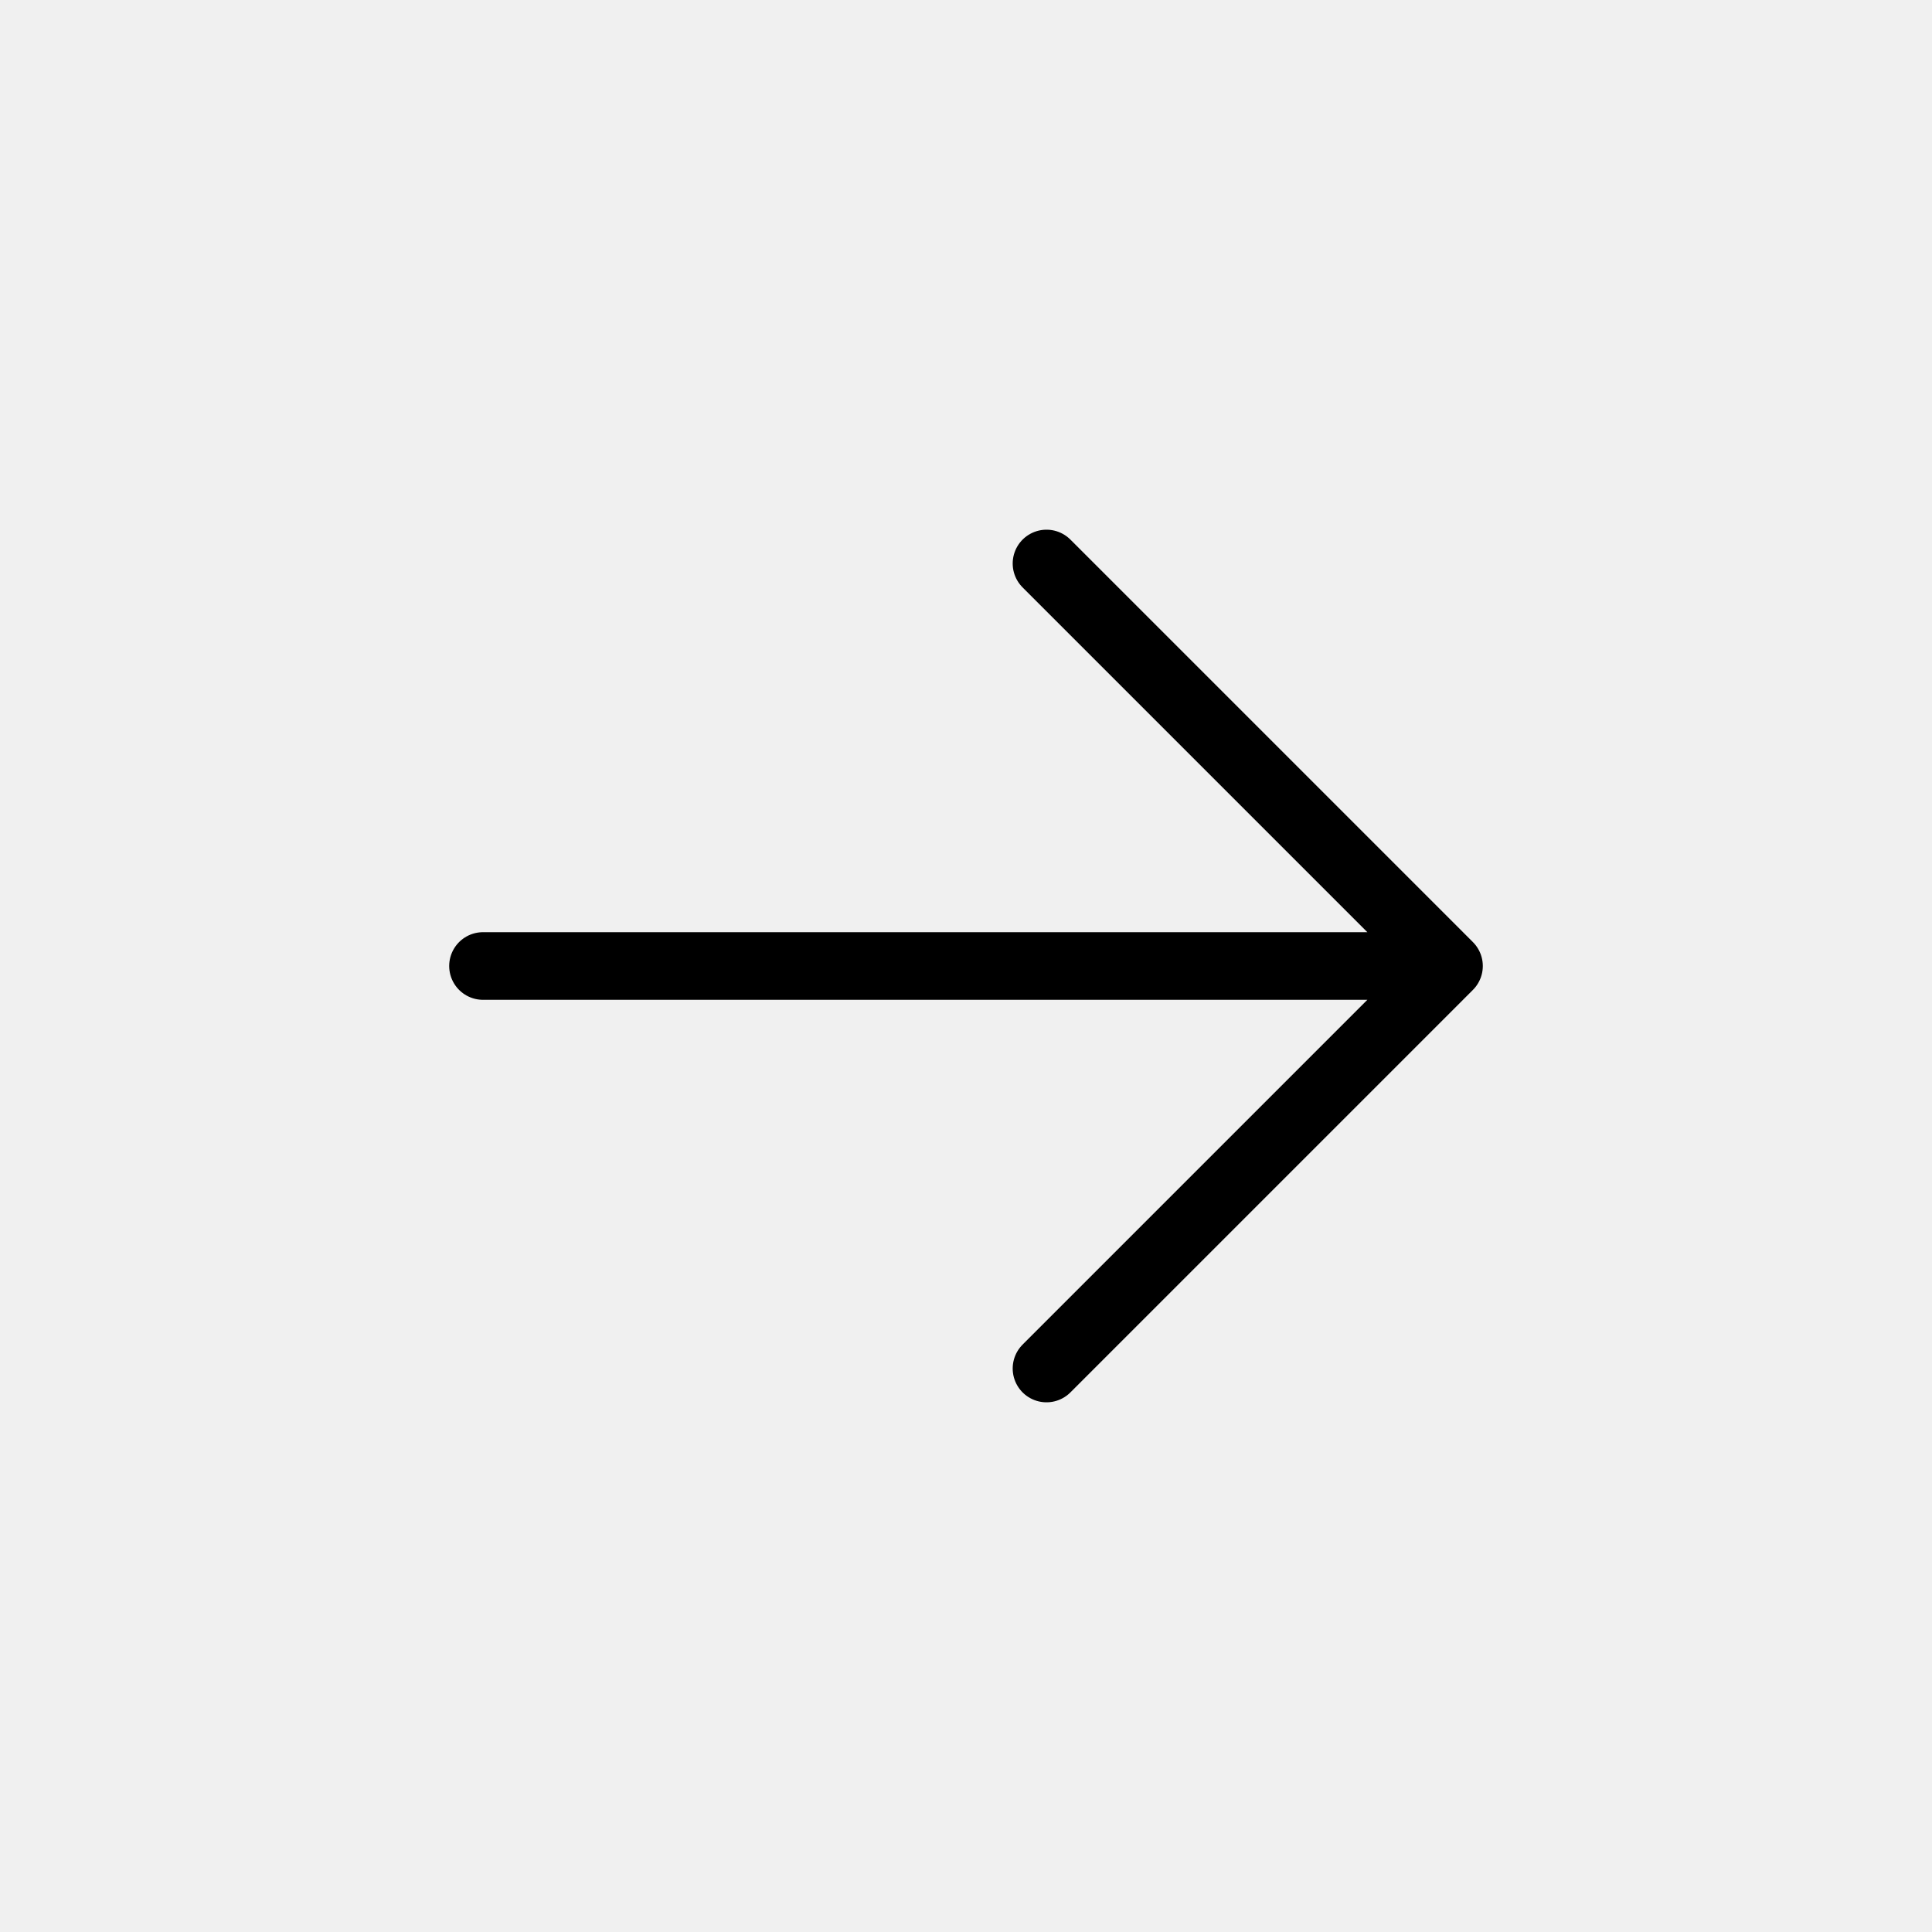
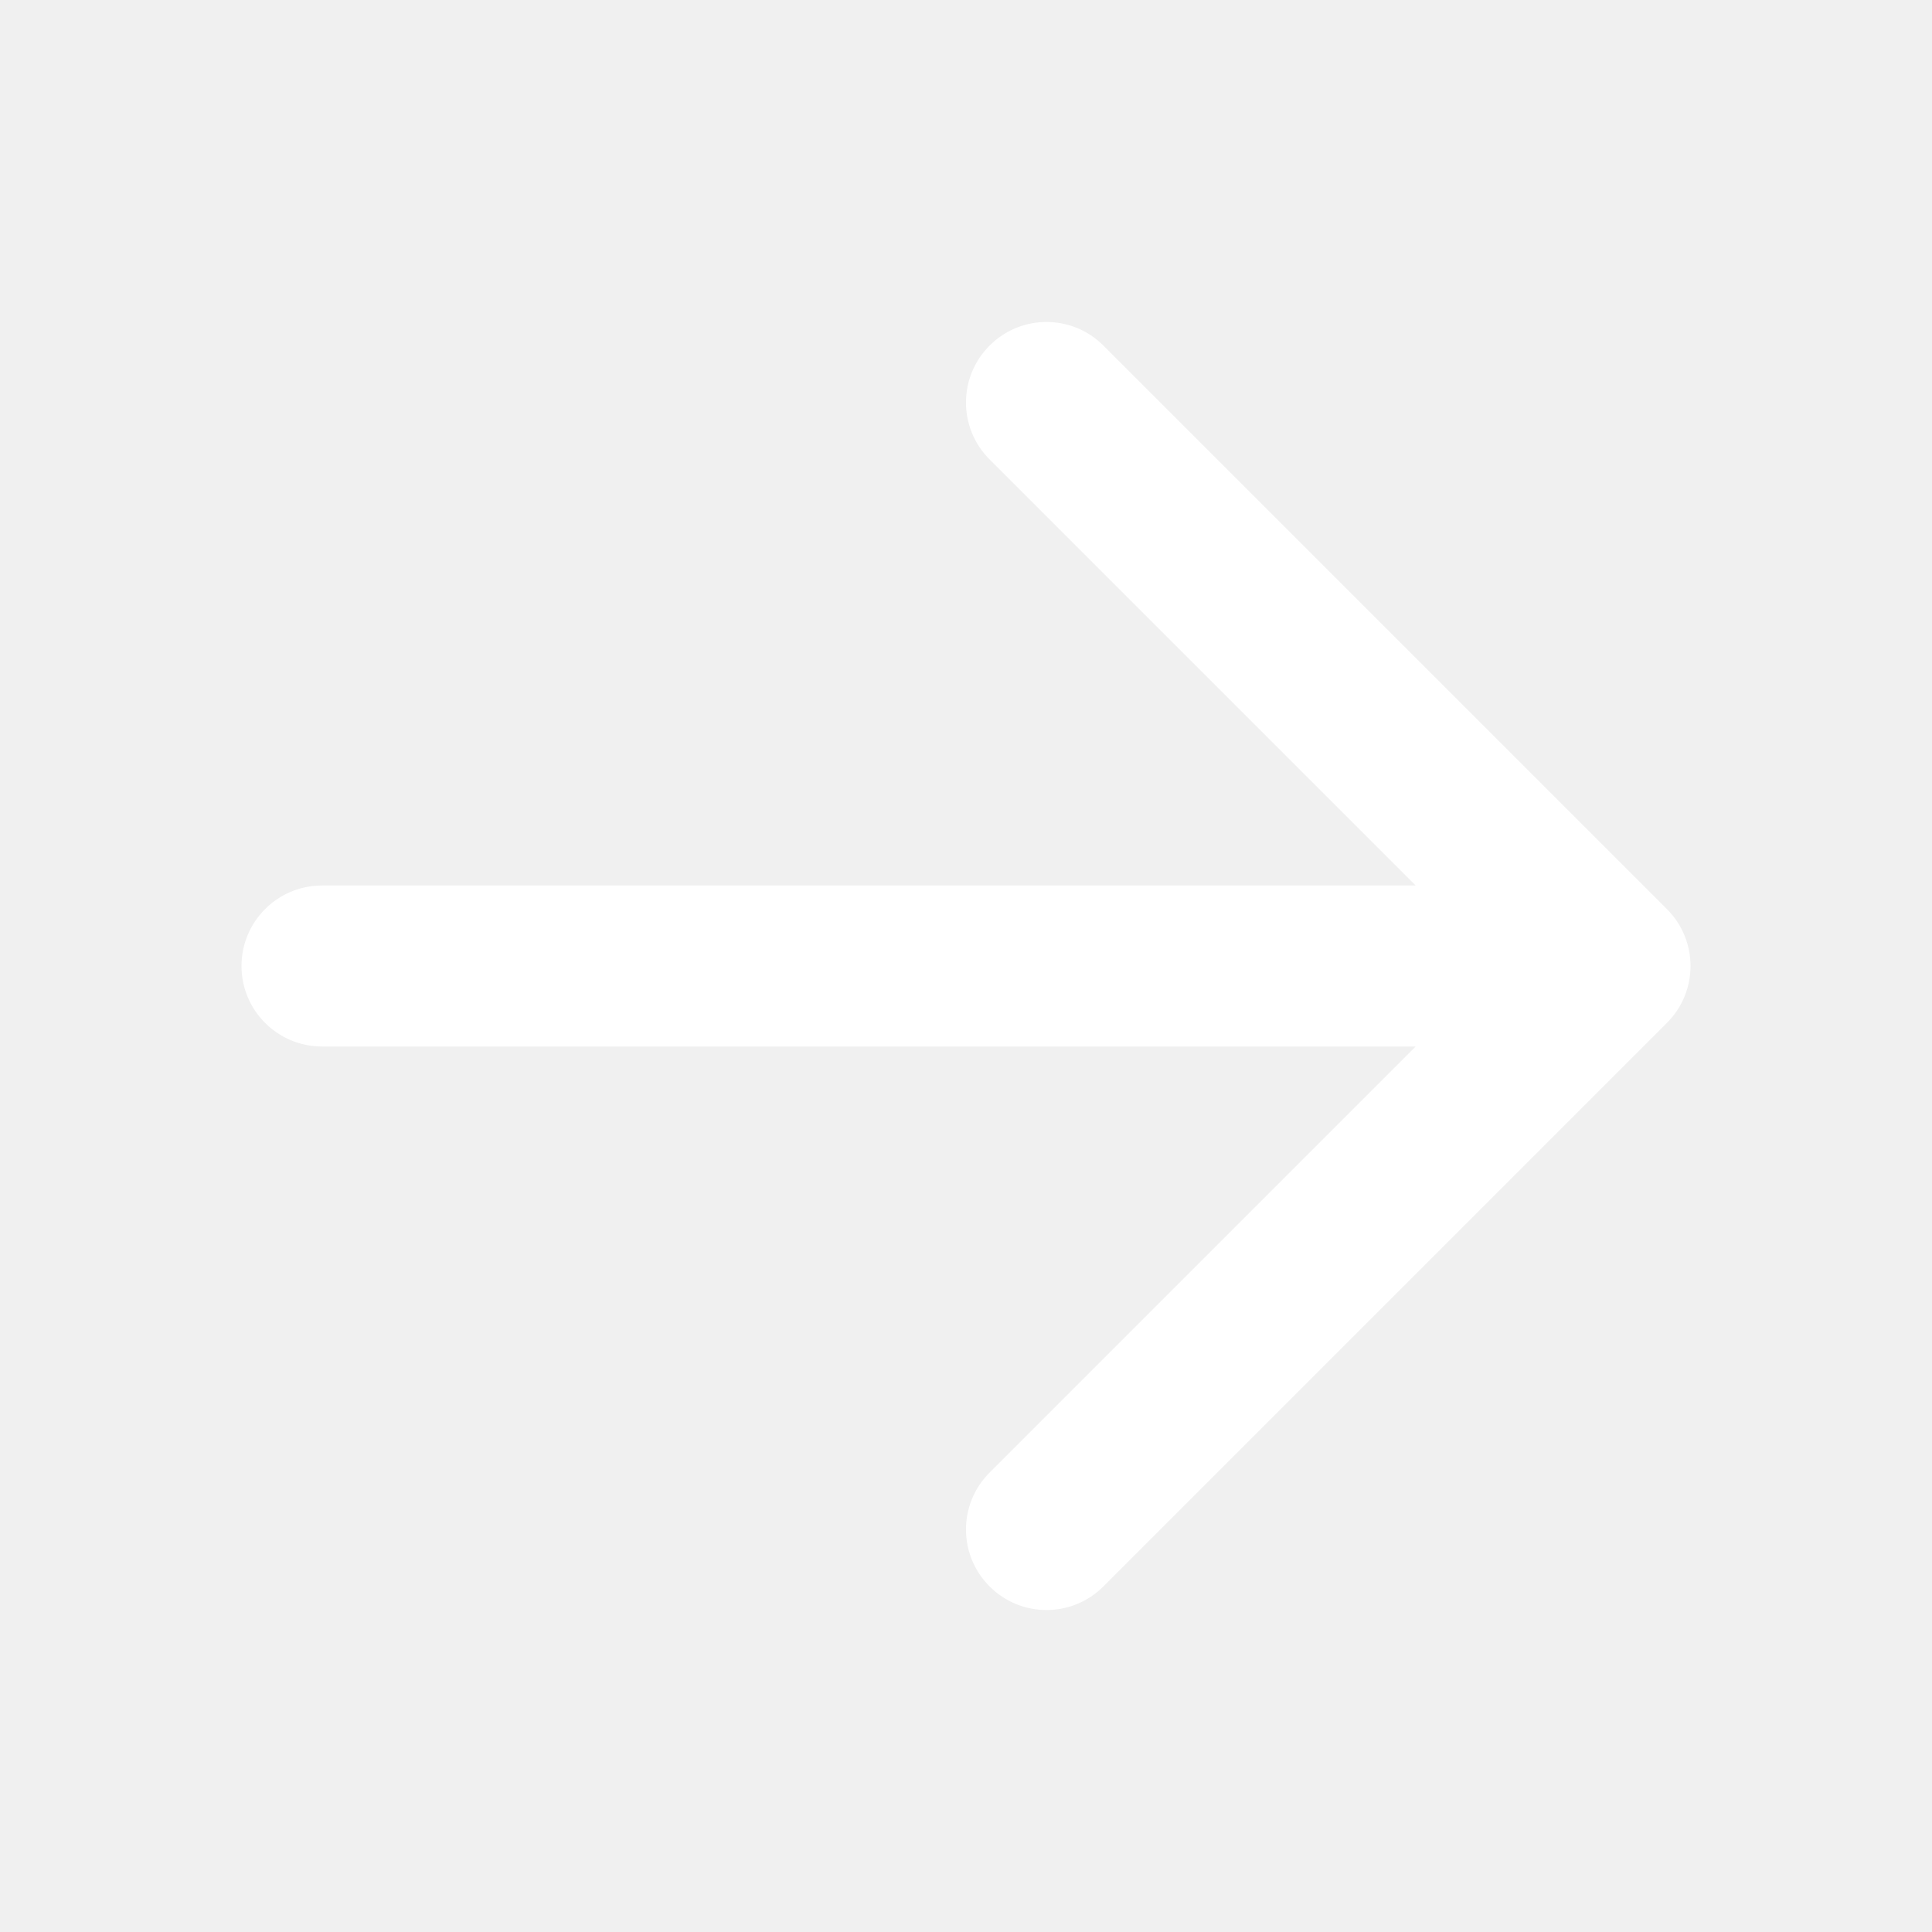
<svg xmlns="http://www.w3.org/2000/svg" viewBox="0 0 24 24" fill="none">
  <g id="SVGRepo_bgCarrier" stroke-width="0" />
  <g id="SVGRepo_tracerCarrier" stroke-linecap="round" stroke-linejoin="round" />
  <g id="SVGRepo_iconCarrier">
-     <path d="M6 12H18M18 12L13 7M18 12L13 17" stroke="#000000" stroke-width="0.84" stroke-linecap="round" stroke-linejoin="round" />
+     <path fill-rule="evenodd" clip-rule="evenodd" d="M12.293 4.293C12.683 3.902 13.317 3.902 13.707 4.293L20.707 11.293C21.098 11.683 21.098 12.317 20.707 12.707L13.707 19.707C13.317 20.098 12.683 20.098 12.293 19.707C11.902 19.317 11.902 18.683 12.293 18.293L17.586 13H4C3.448 13 3 12.552 3 12C3 11.448 3.448 11 4 11H17.586L12.293 5.707C11.902 5.317 11.902 4.683 12.293 4.293Z" fill="#ffffff" />
  </g>
</svg>
